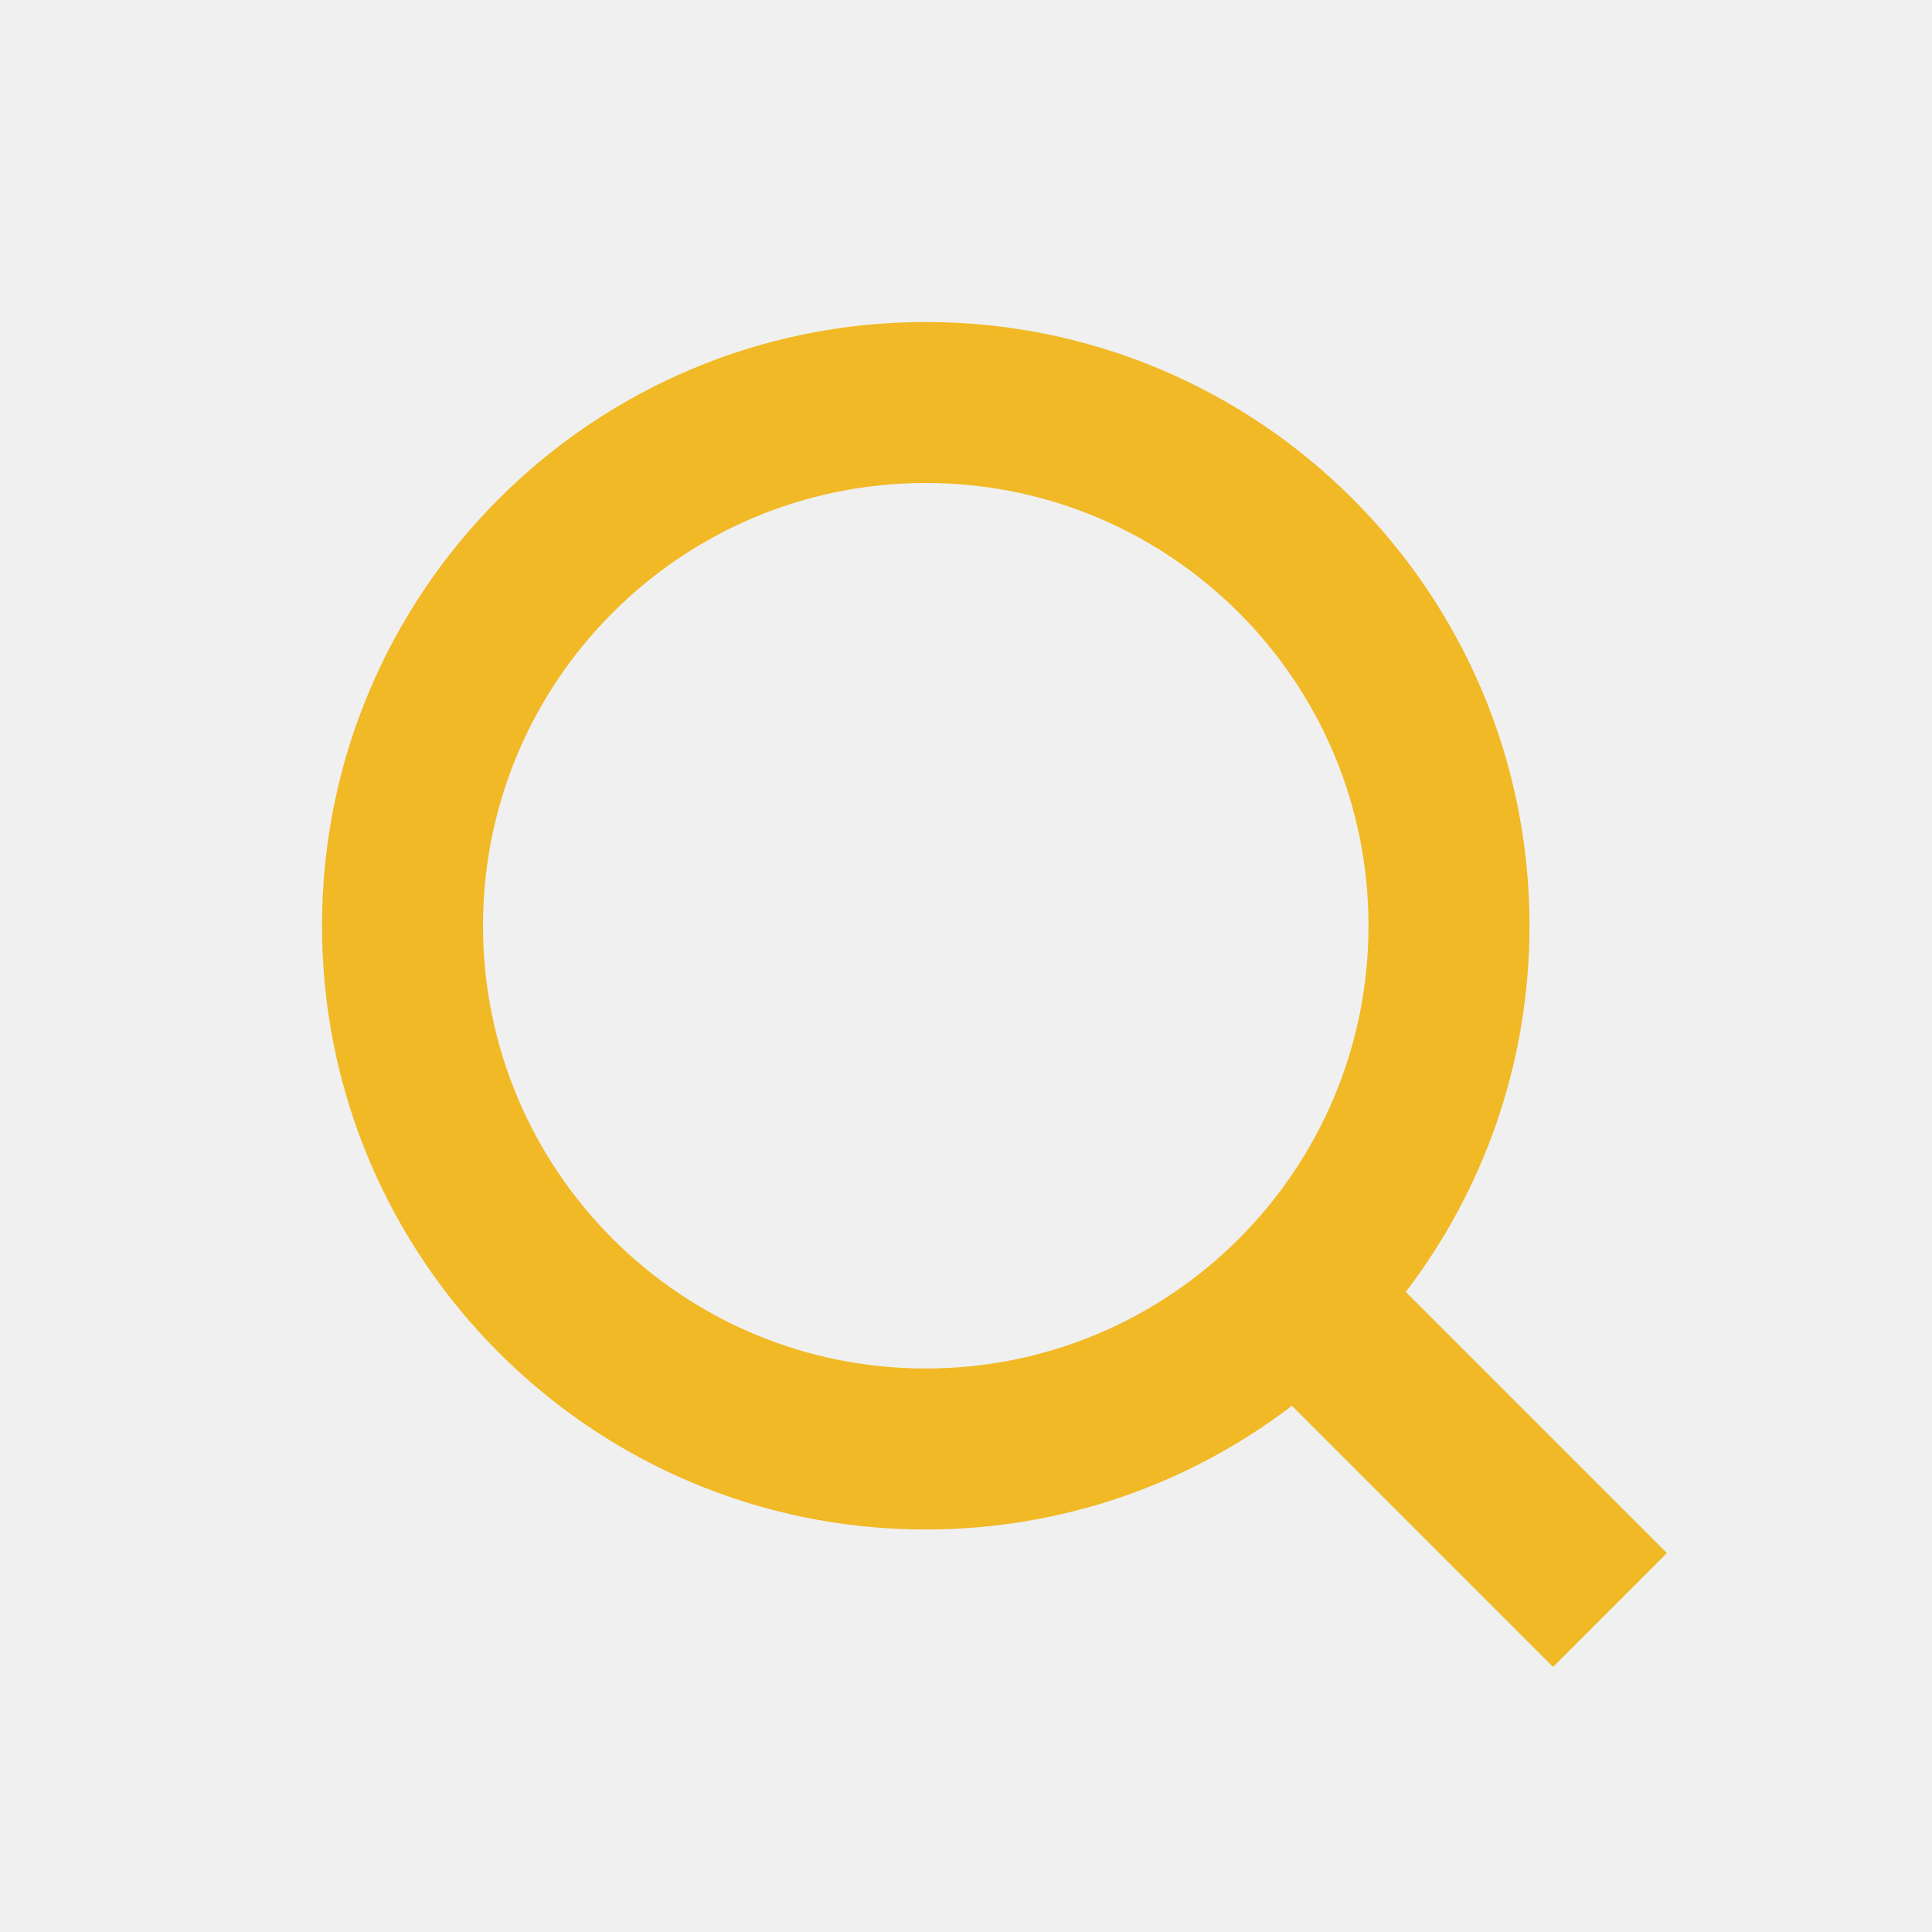
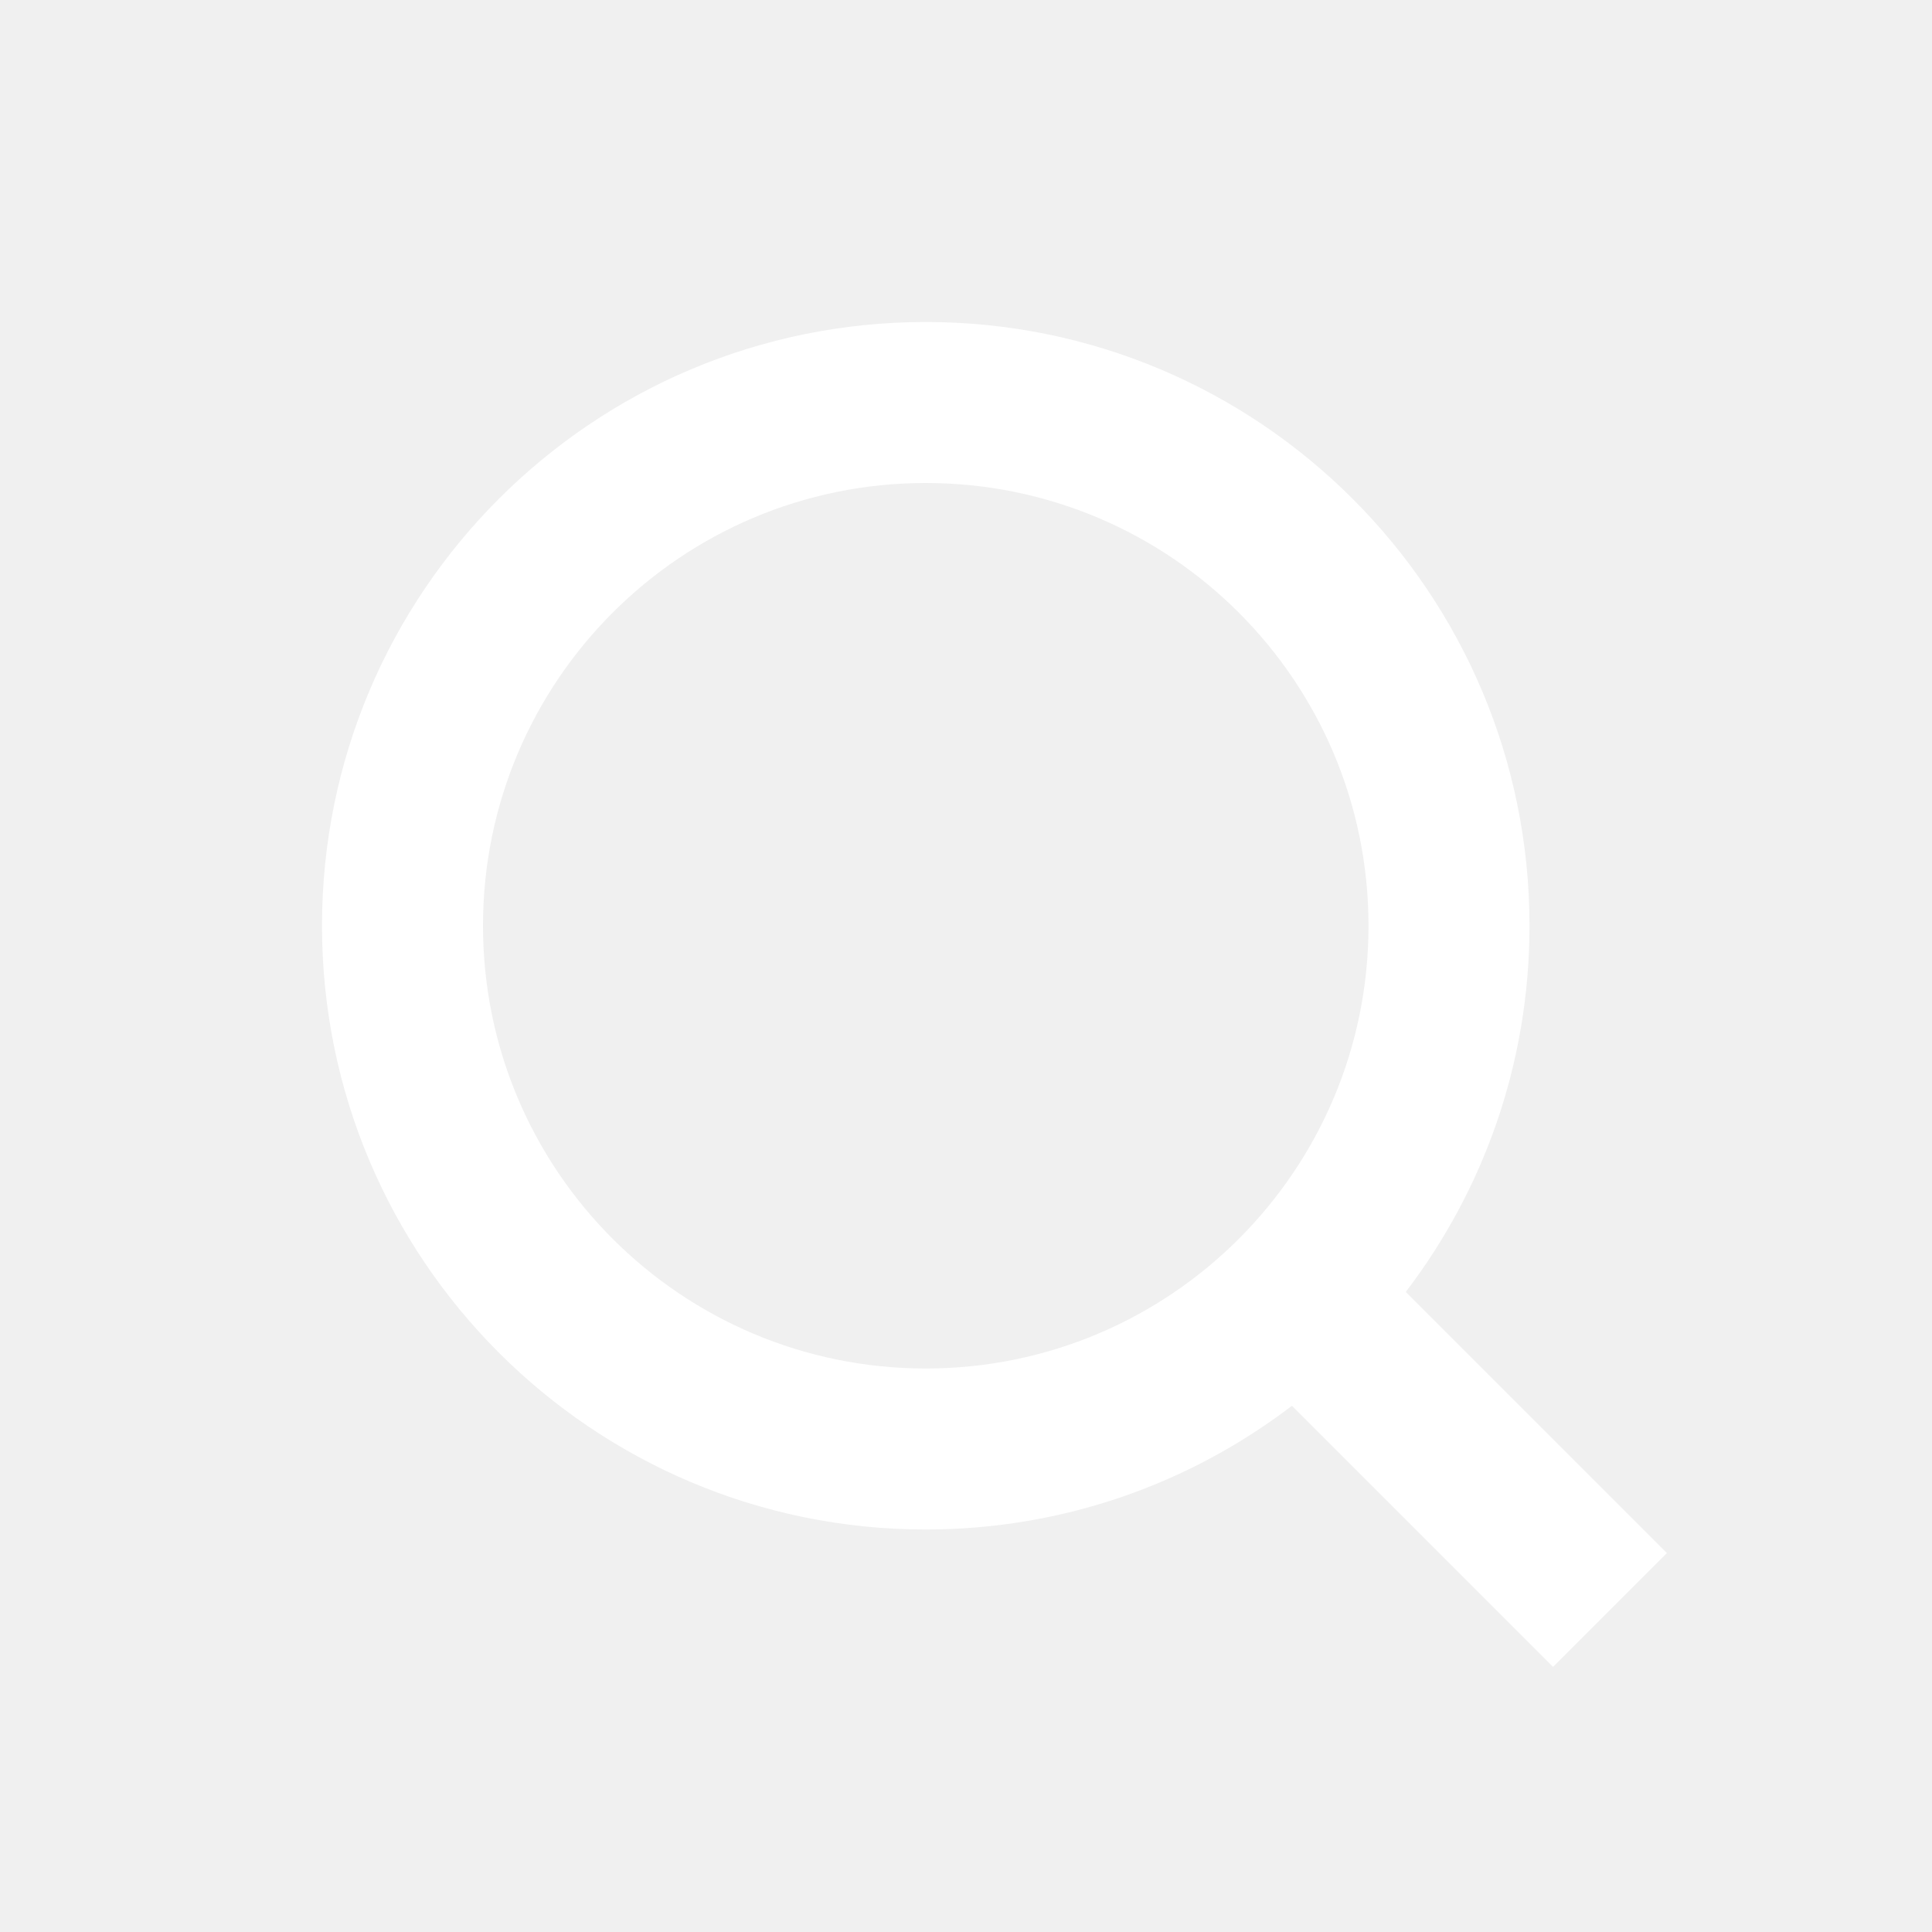
<svg xmlns="http://www.w3.org/2000/svg" width="24" height="24" viewBox="0 0 24 24" fill="none">
-   <path fill-rule="evenodd" clip-rule="evenodd" d="M17 11.5C17 14.538 14.538 17 11.5 17C8.462 17 6 14.538 6 11.5C6 8.462 8.462 6 11.5 6C14.538 6 17 8.462 17 11.5ZM16.049 17.463C14.787 18.427 13.21 19 11.5 19C7.358 19 4 15.642 4 11.5C4 7.358 7.358 4 11.5 4C15.642 4 19 7.358 19 11.5C19 13.21 18.427 14.787 17.463 16.049L20.707 19.293L19.293 20.707L16.049 17.463Z" fill="#F1B926" />
+   <path fill-rule="evenodd" clip-rule="evenodd" d="M17 11.5C17 14.538 14.538 17 11.5 17C8.462 17 6 14.538 6 11.5C6 8.462 8.462 6 11.5 6C14.538 6 17 8.462 17 11.5ZM16.049 17.463C14.787 18.427 13.21 19 11.5 19C7.358 19 4 15.642 4 11.5C4 7.358 7.358 4 11.5 4C15.642 4 19 7.358 19 11.5C19 13.21 18.427 14.787 17.463 16.049L20.707 19.293L19.293 20.707L16.049 17.463Z" fill="#ffffff" />
</svg>
